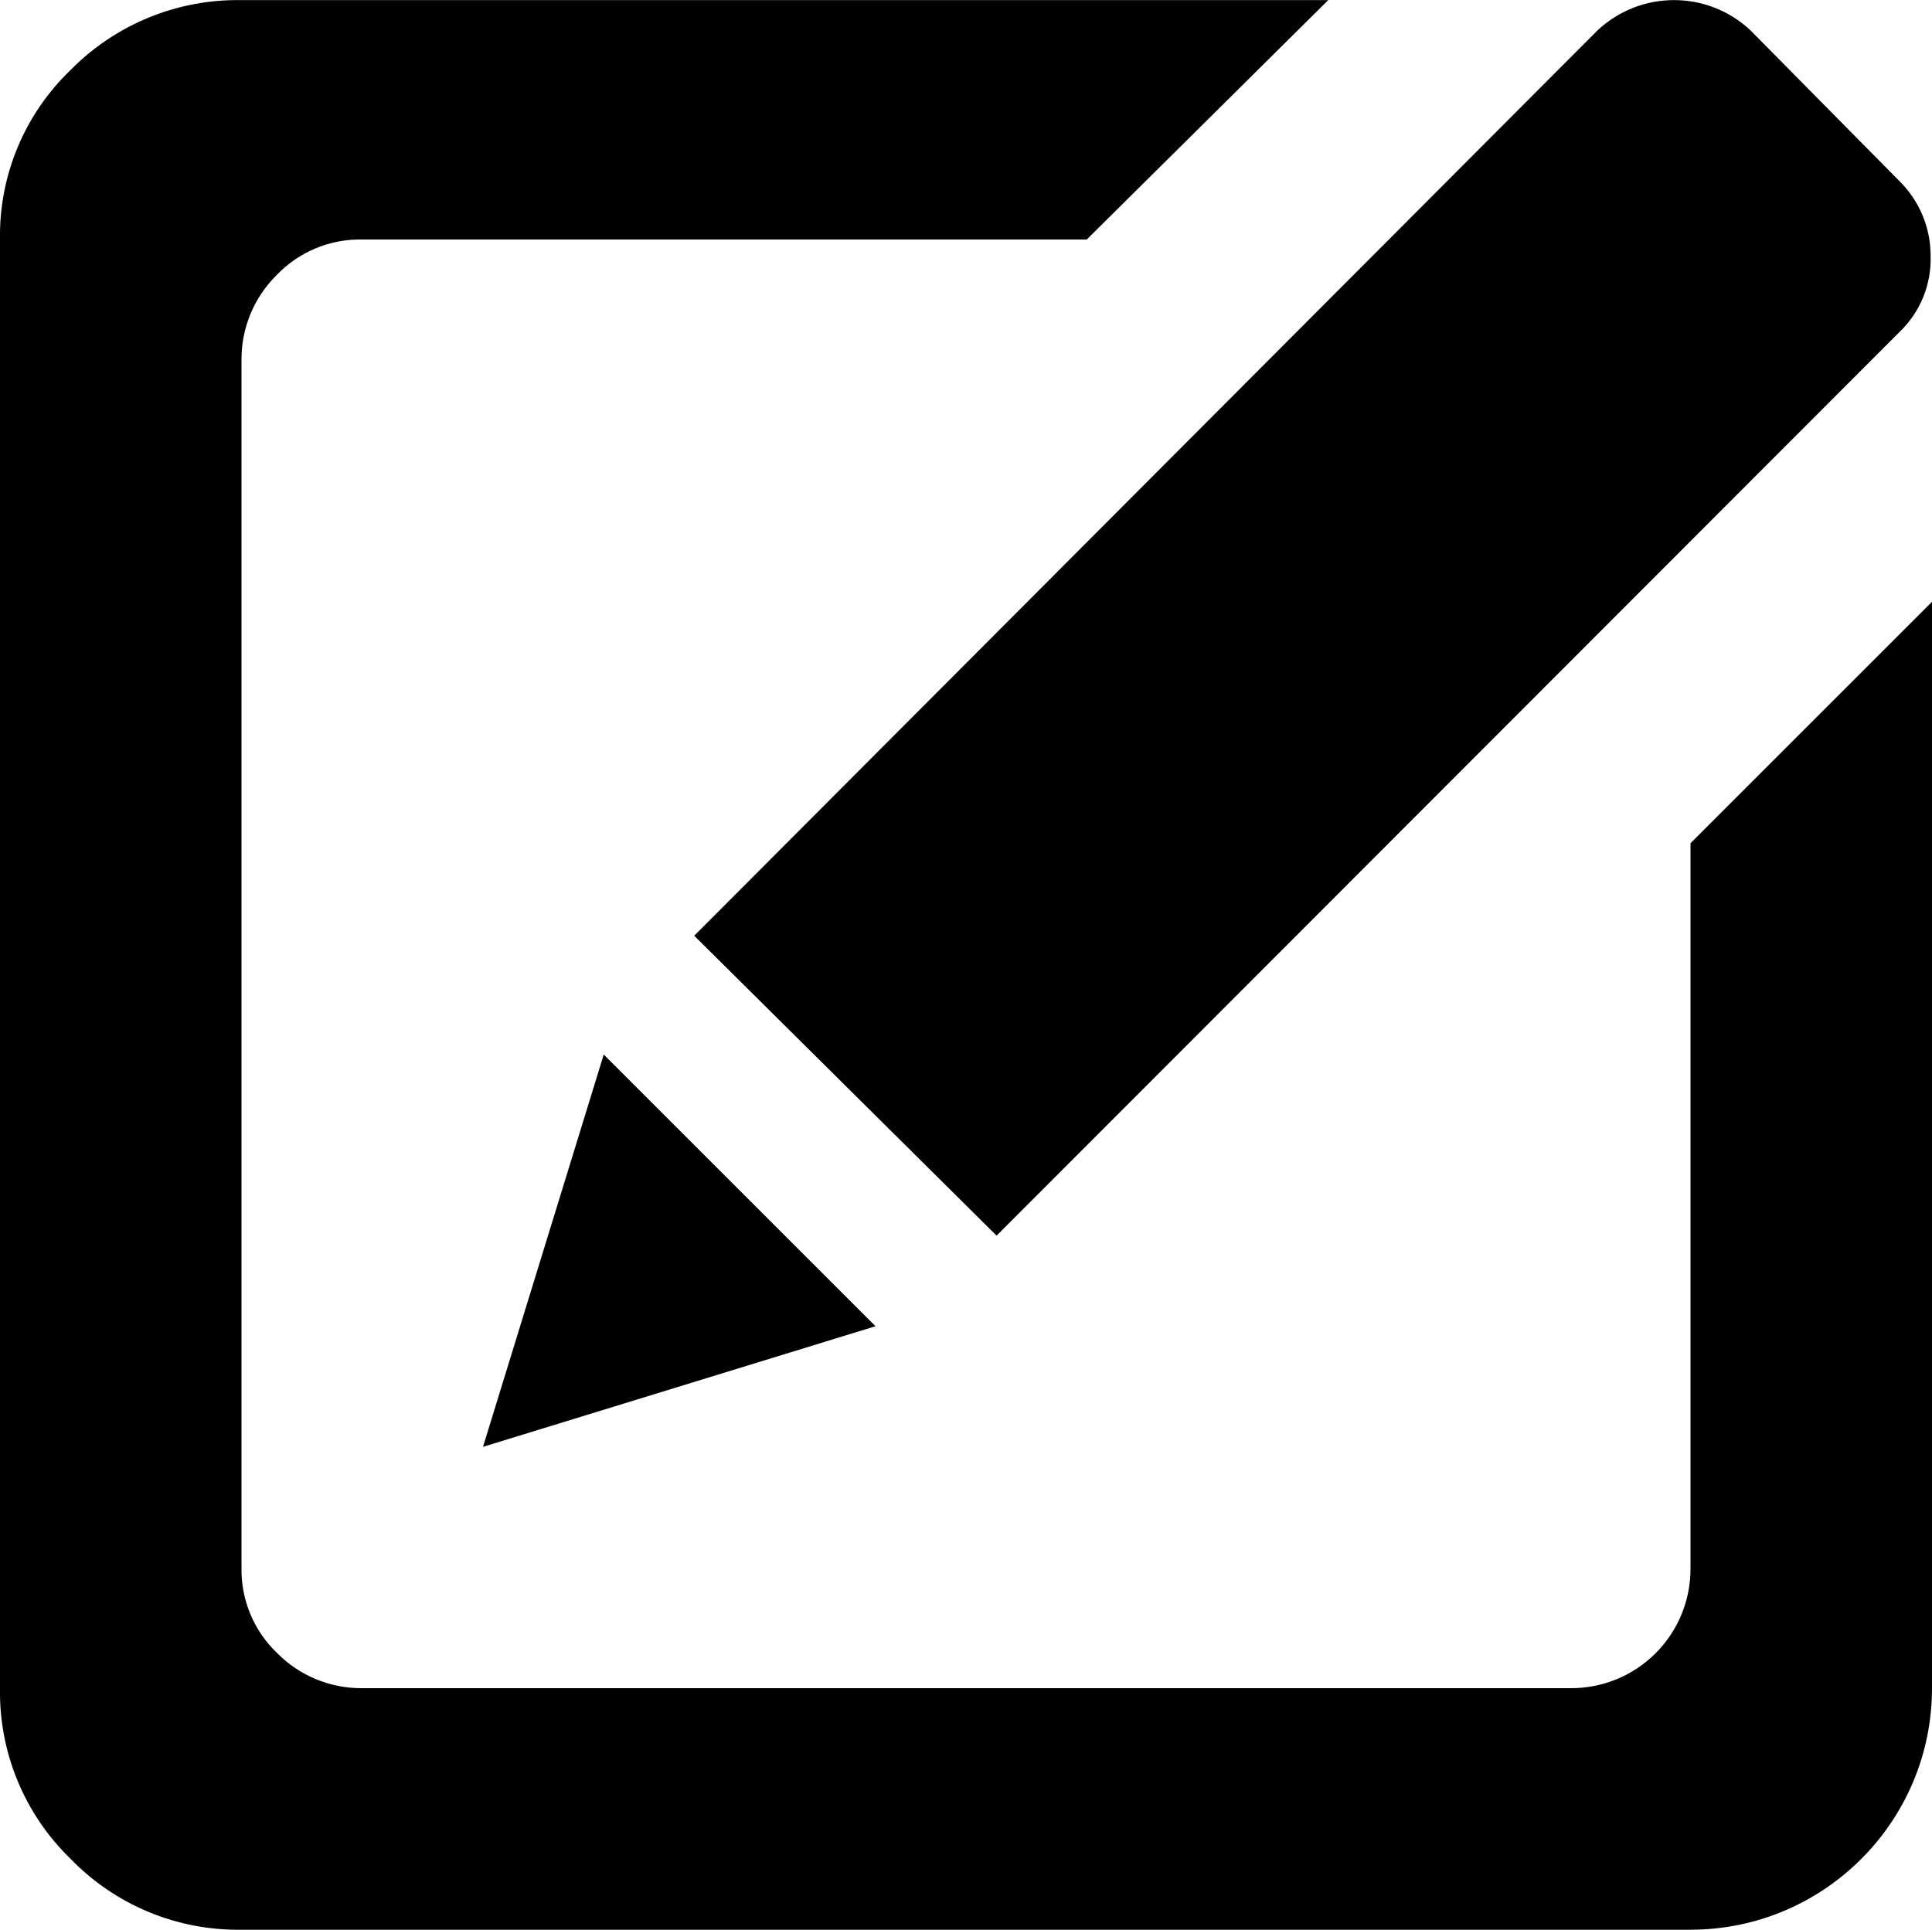
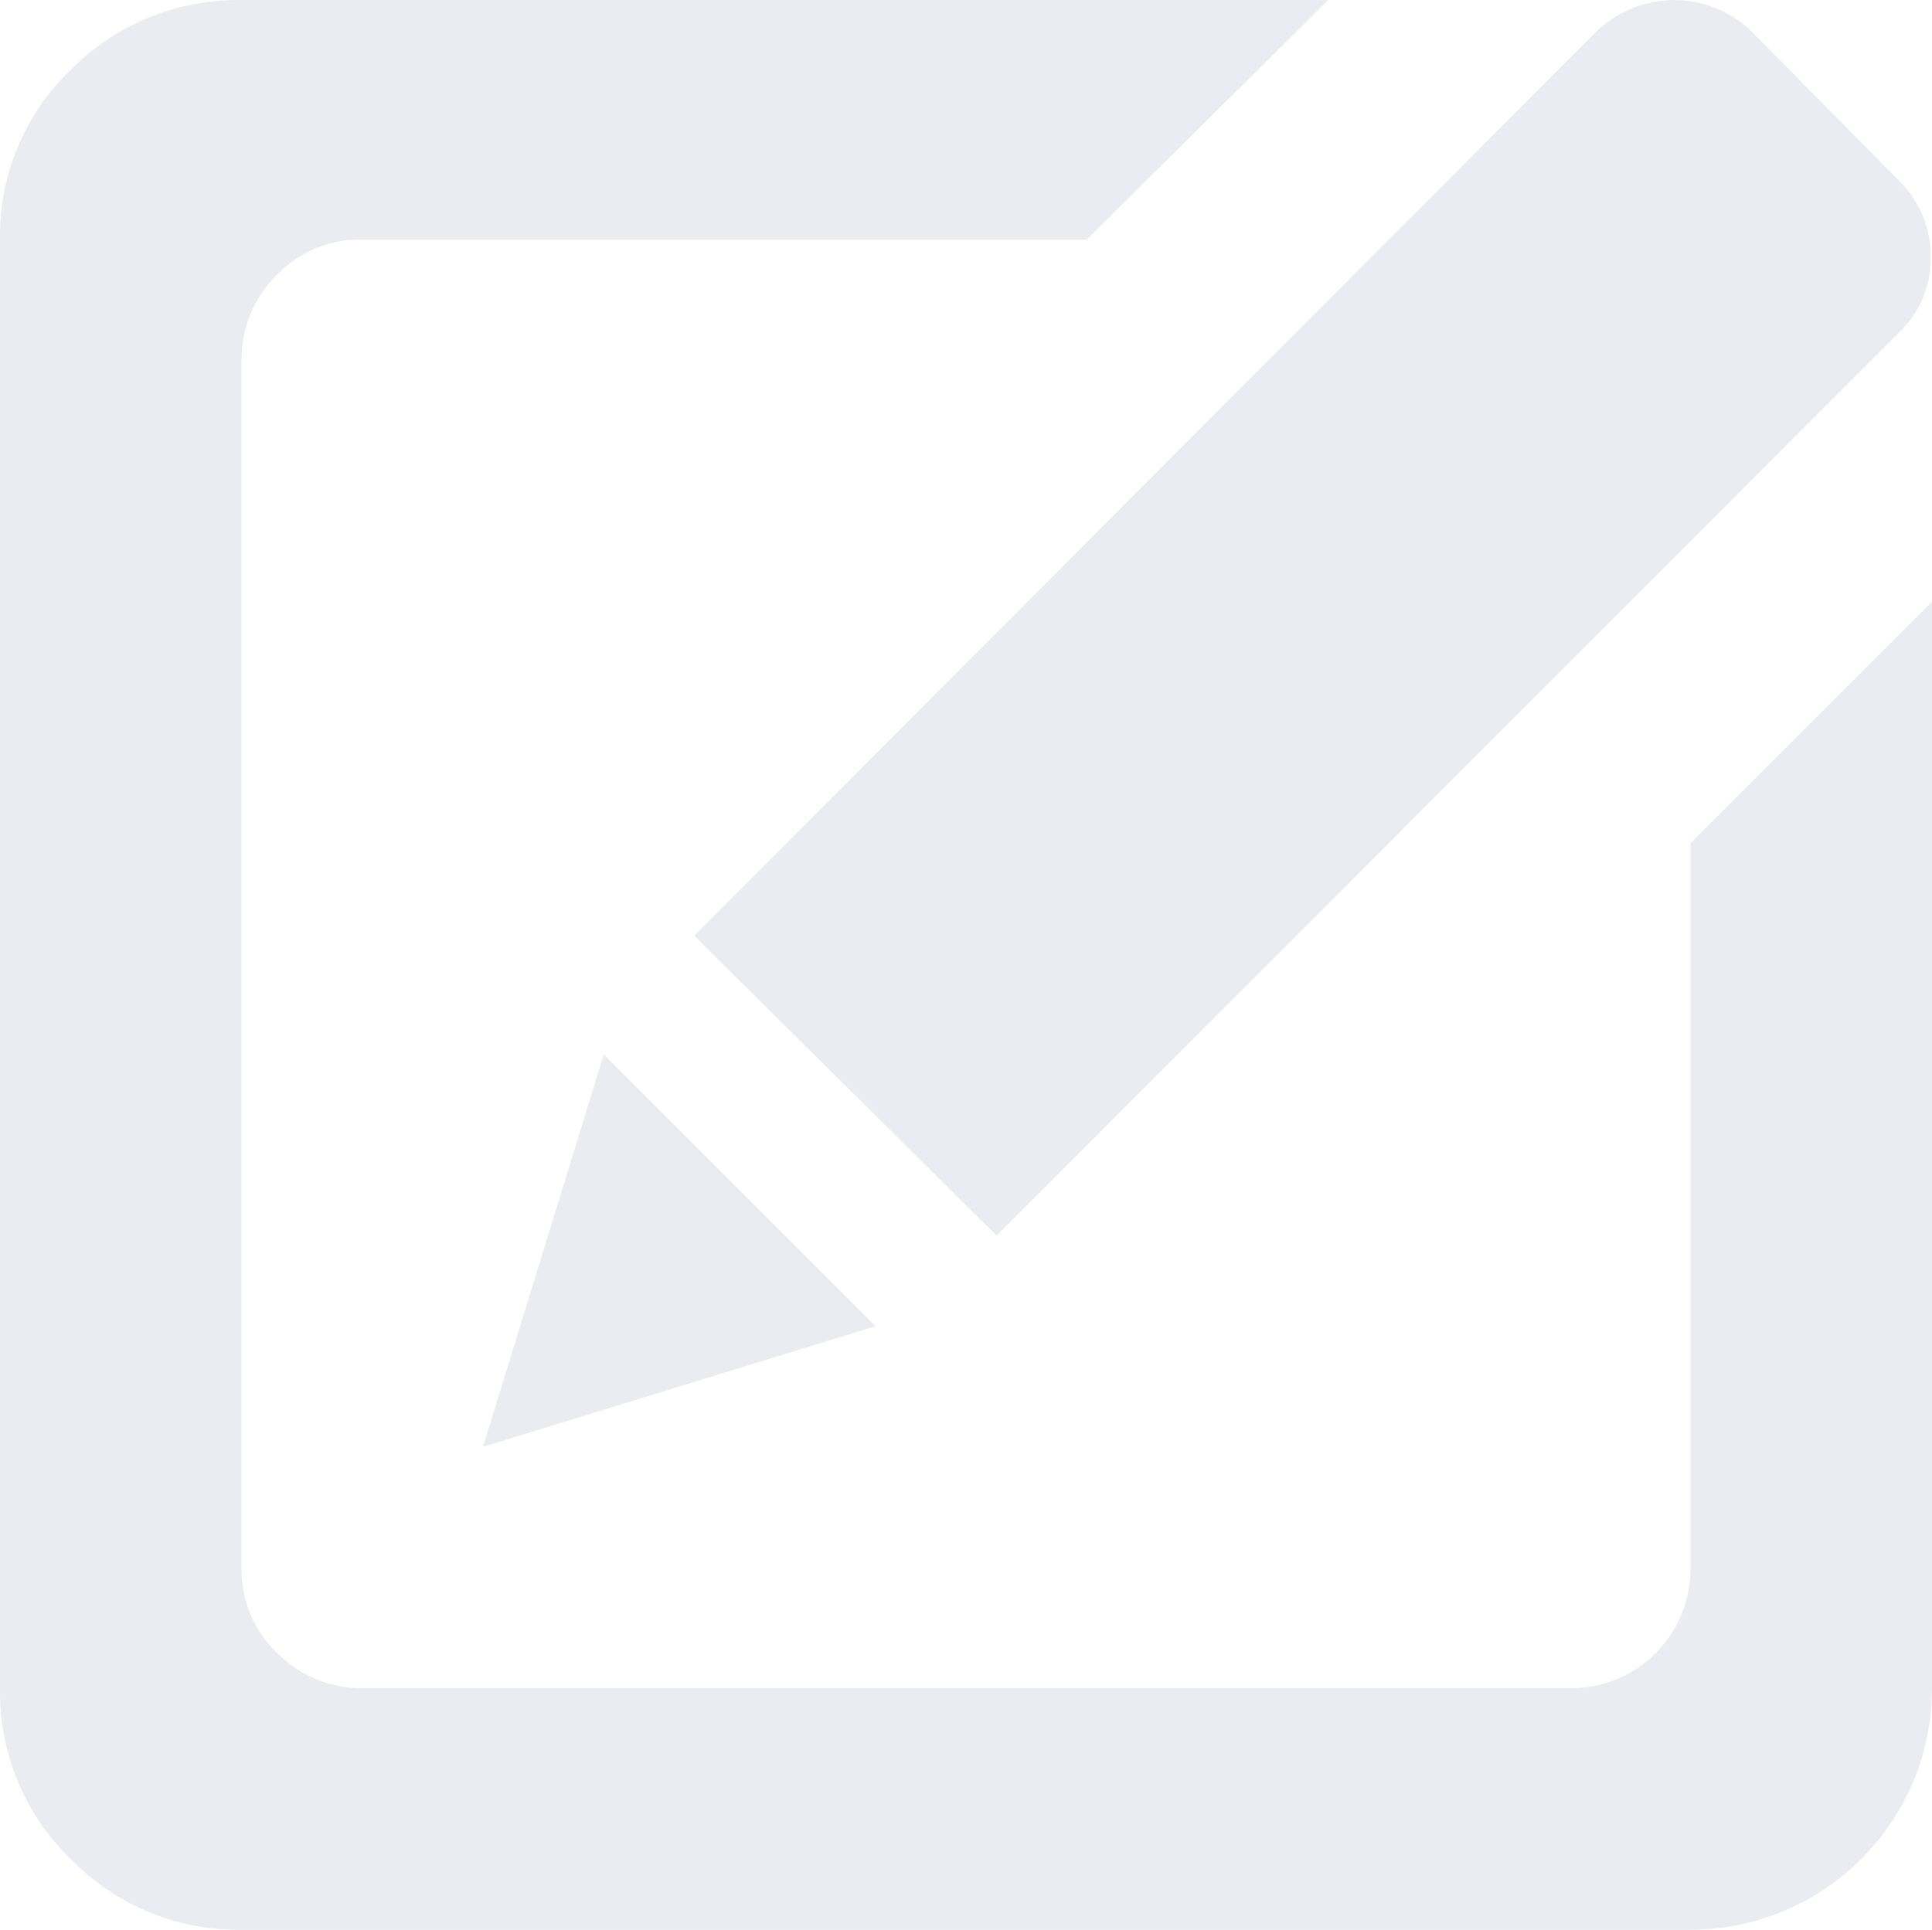
<svg xmlns="http://www.w3.org/2000/svg" width="18" height="17.983" viewBox="0 0 18 17.983">
-   <path id="edit" d="M15.765,17.982H2.265a2.169,2.169,0,0,1-1.591-.659,2.164,2.164,0,0,1-.659-1.591V2.232A2.14,2.14,0,0,1,.674.65,2.182,2.182,0,0,1,2.265,0H12.39L10.14,2.231H3.39a1.073,1.073,0,0,0-.8.334,1.1,1.1,0,0,0-.325.791v11.25a1.073,1.073,0,0,0,.334.8,1.1,1.1,0,0,0,.791.325H14.64a1.111,1.111,0,0,0,1.125-1.125V7.857l2.25-2.25V15.732a2.251,2.251,0,0,1-2.25,2.25ZM5.64,9.826l2.532,2.532L4.515,13.482ZM9.3,11.514,6.483,8.719,14.9.281a1.041,1.041,0,0,1,1.423,0l1.389,1.406a.975.975,0,0,1,.29.694.94.94,0,0,1-.29.712Z" transform="translate(-0.015 0.001)" />
+   <path fill="#EBEBF2" id="edit" d="M15.765,17.982H2.265a2.169,2.169,0,0,1-1.591-.659,2.164,2.164,0,0,1-.659-1.591V2.232A2.14,2.14,0,0,1,.674.65,2.182,2.182,0,0,1,2.265,0H12.39L10.14,2.231H3.39a1.073,1.073,0,0,0-.8.334,1.1,1.1,0,0,0-.325.791v11.25a1.073,1.073,0,0,0,.334.8,1.1,1.1,0,0,0,.791.325H14.64a1.111,1.111,0,0,0,1.125-1.125V7.857l2.25-2.25V15.732a2.251,2.251,0,0,1-2.25,2.25ZM5.64,9.826l2.532,2.532L4.515,13.482ZM9.3,11.514,6.483,8.719,14.9.281a1.041,1.041,0,0,1,1.423,0l1.389,1.406a.975.975,0,0,1,.29.694.94.94,0,0,1-.29.712Z" transform="translate(-0.015 0.001)" />
</svg>
